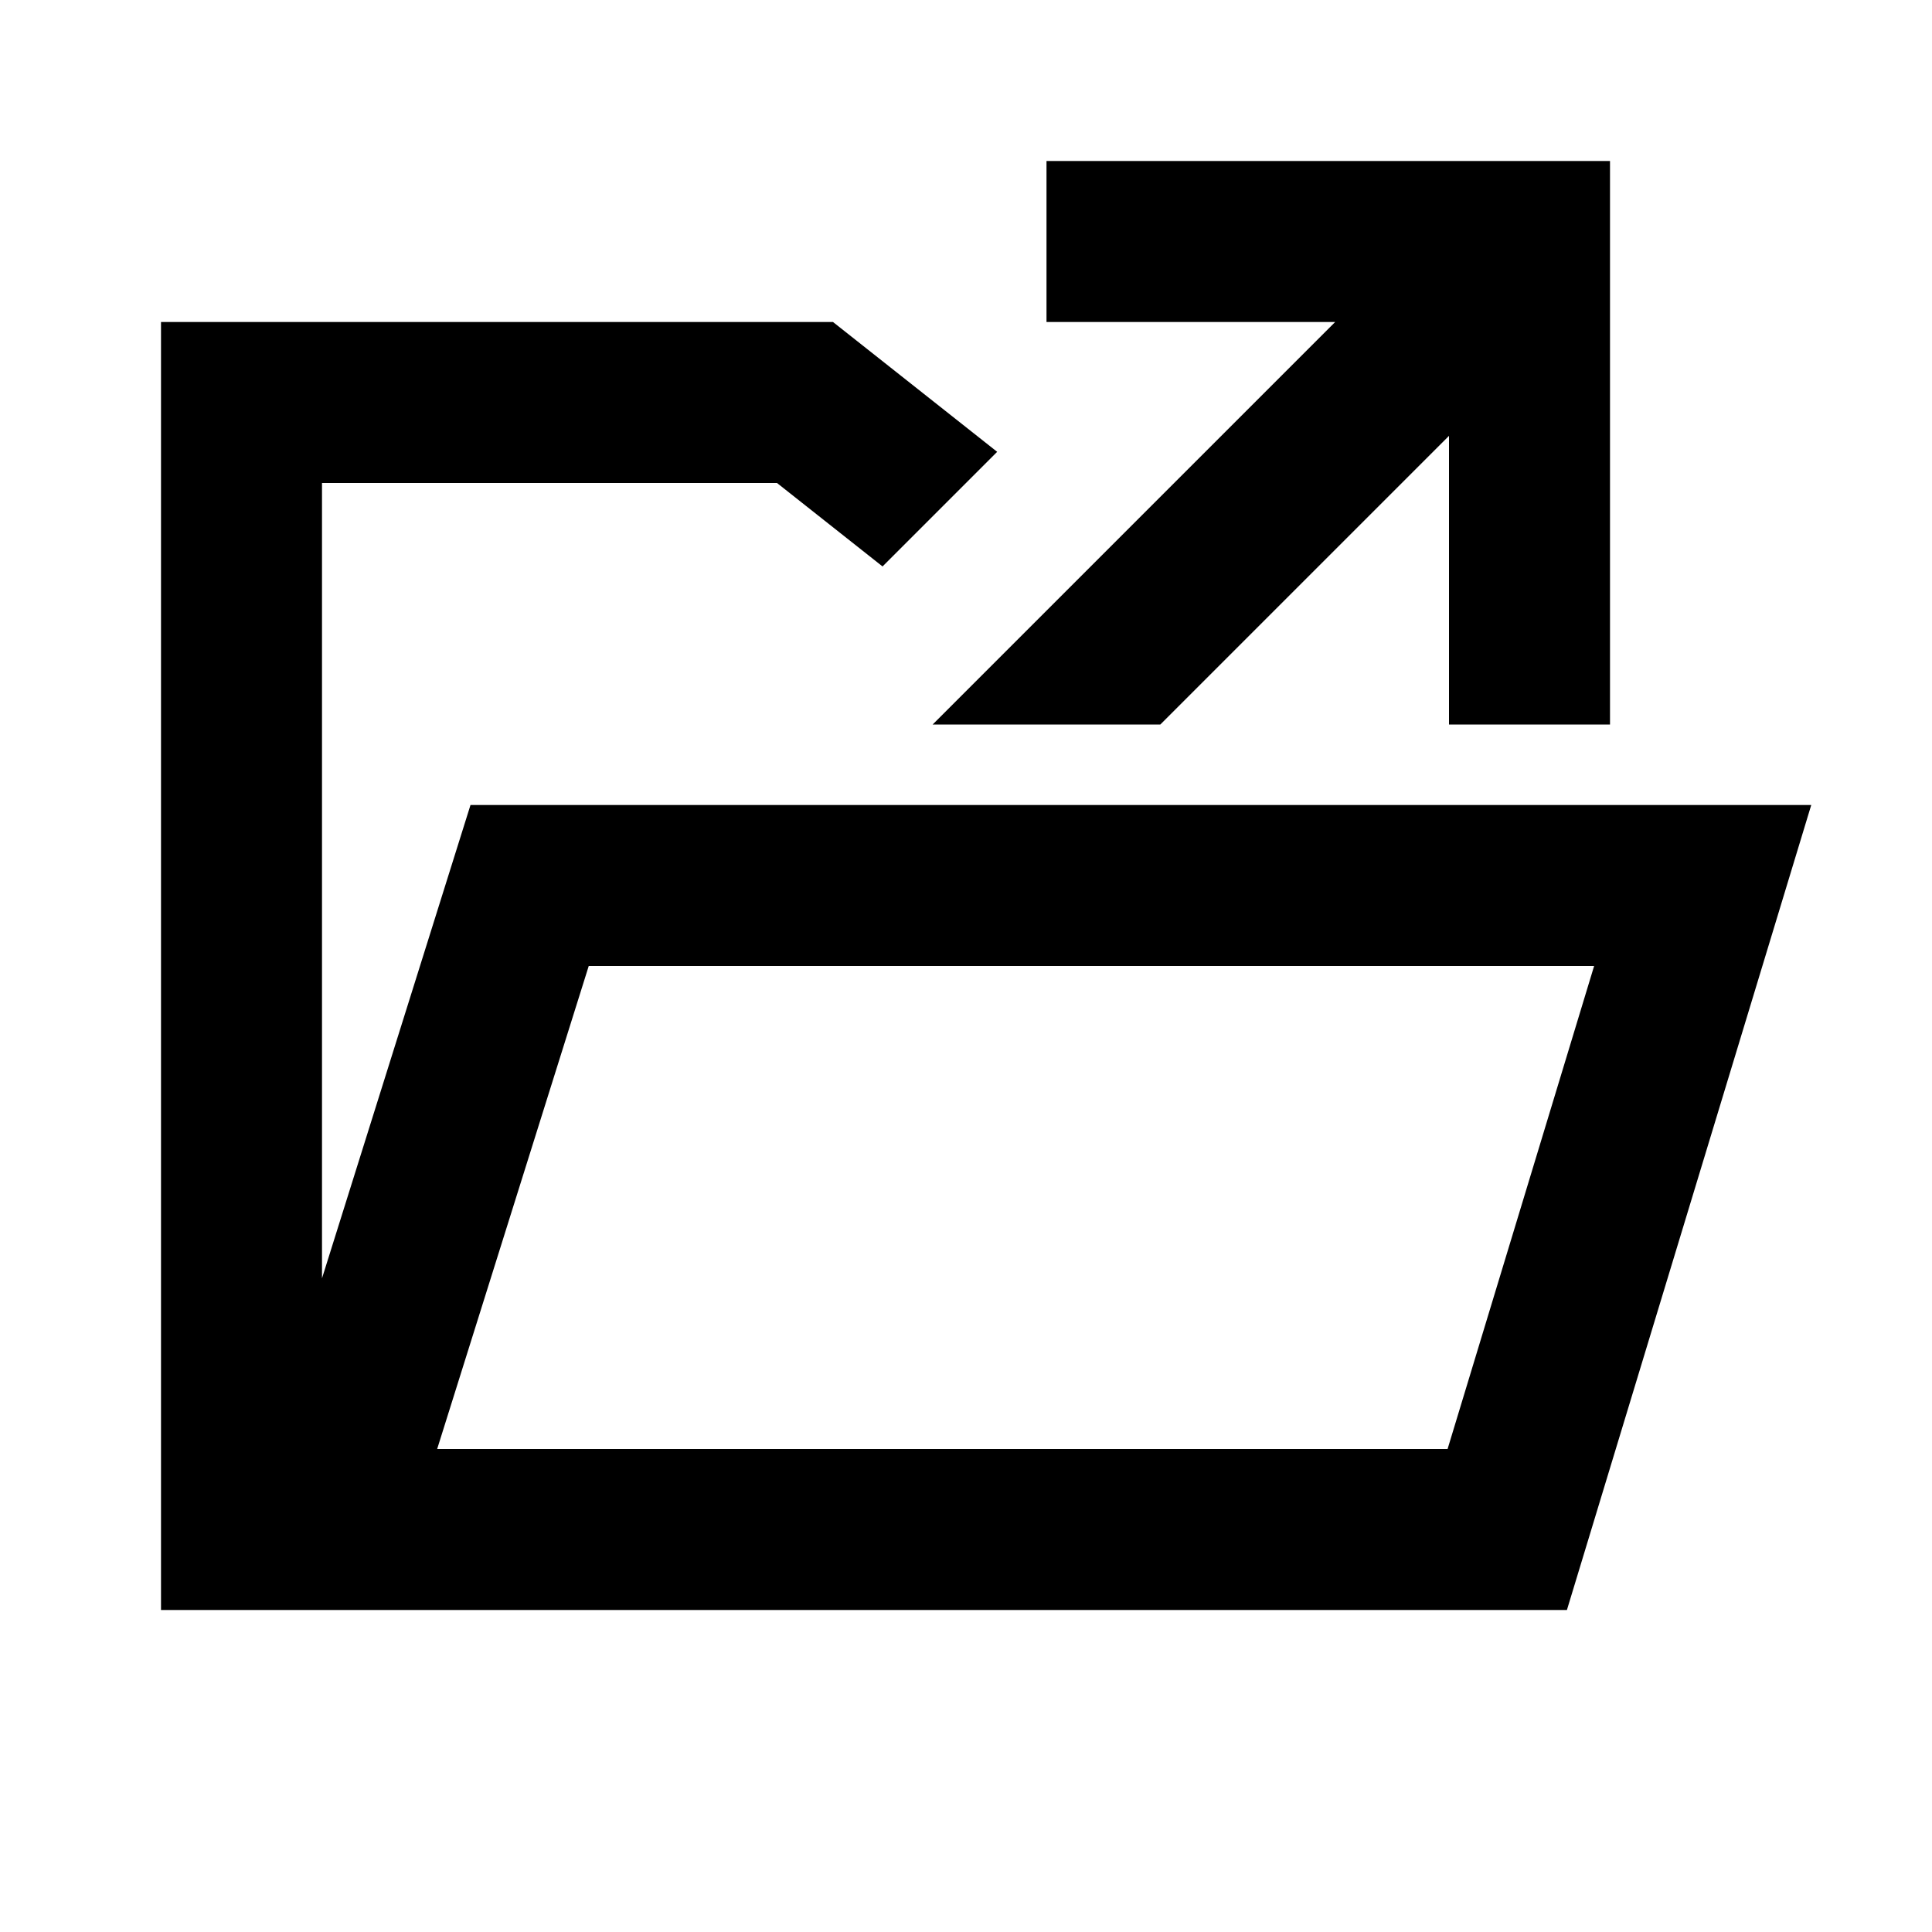
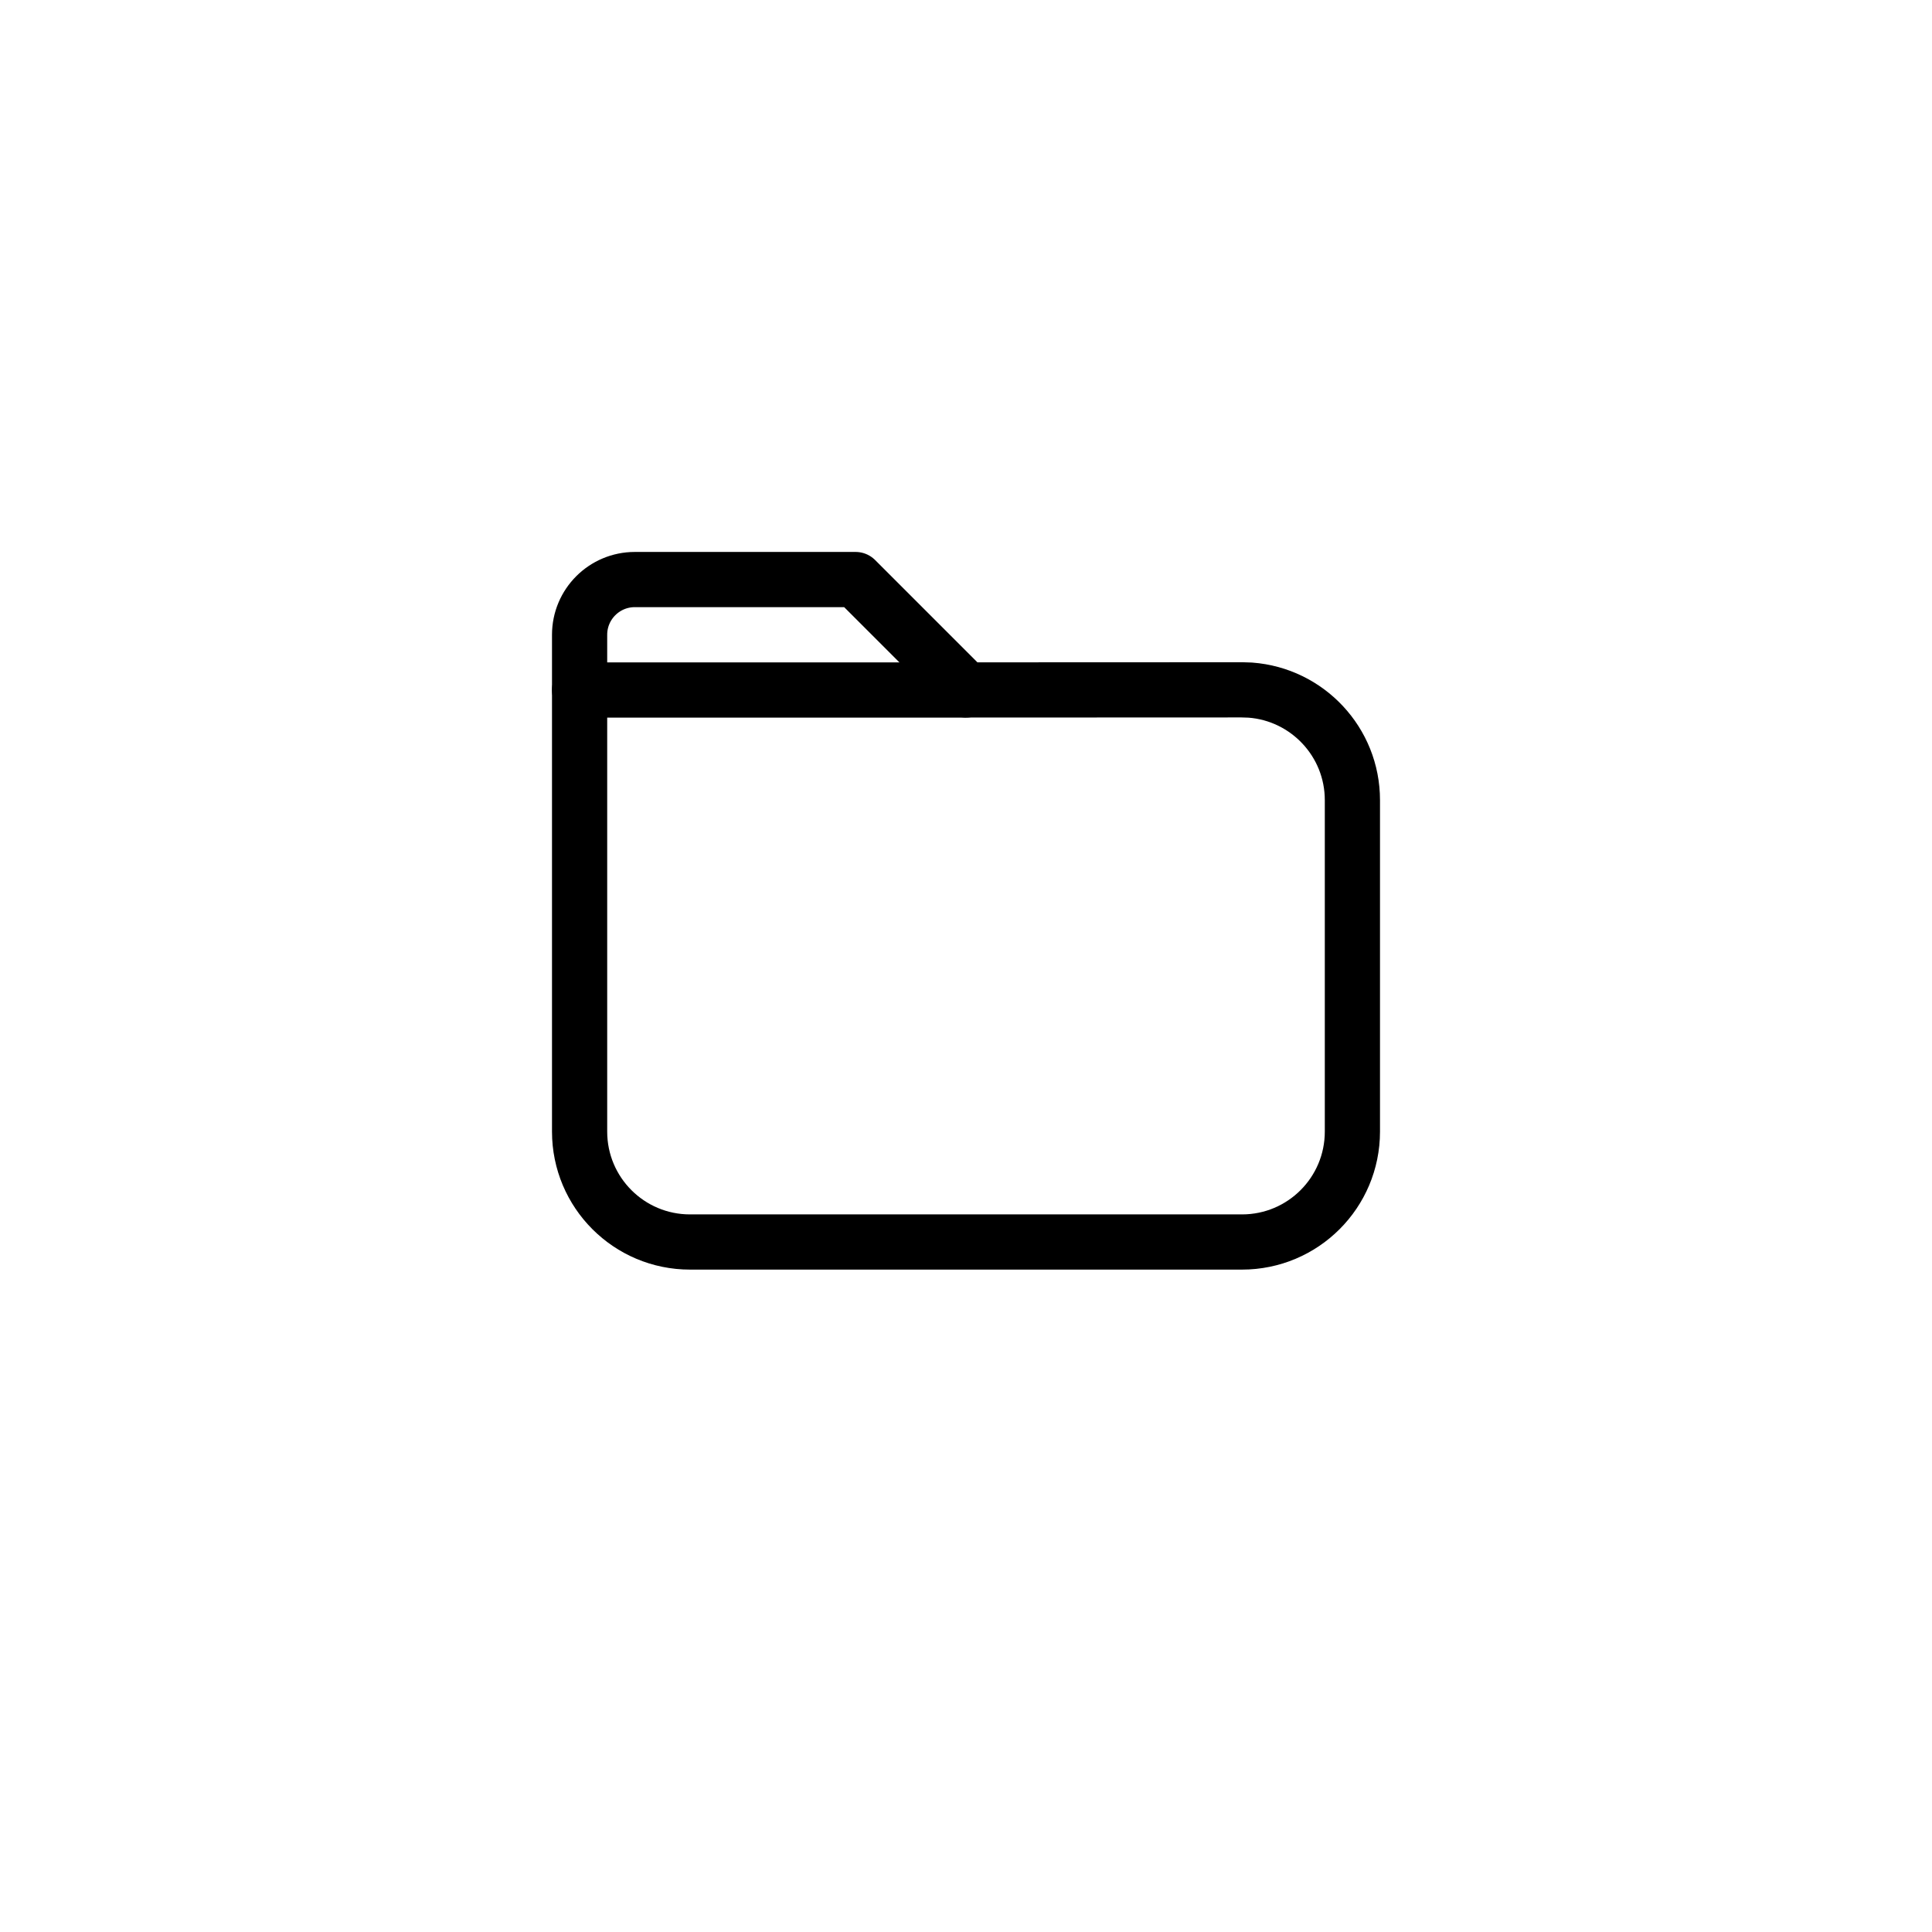
- <svg xmlns="http://www.w3.org/2000/svg" fill="#000000" width="800px" height="800px" viewBox="0 0 512 512">
-   <g fill-rule="evenodd" transform="translate(42.667 42.667)">
-     <path d="M178.083,42.667 L221.594,77.072 L191.217,107.449 L163.25,85.333 L42.667,85.333 L42.667,296.107 L82.021,170.667 L341.333,170.667 L341.333,170.666 L384,170.666 L437.333,170.667 L372.583,384 L-2.13162821e-14,384 L-2.13162821e-14,42.667 L178.083,42.667 Z M379.791,213.333 L113.354,213.333 L73.187,341.333 L340.958,341.333 L379.791,213.333 Z" />
-     <path fill-rule="nonzero" d="M384,7.10542736e-15 L384,149.333 L341.333,149.333 L341.333,72.836 L264.837,149.333 L204.497,149.333 L311.163,42.666 L234.667,42.667 L234.667,7.10542736e-15 L384,7.10542736e-15 Z" />
+ <svg xmlns="http://www.w3.org/2000/svg" width="800px" height="800px" viewBox="0 0 21 21">
+   <g fill="none" fill-rule="evenodd" stroke="#000000" stroke-linecap="round" stroke-linejoin="round" transform="translate(6 6) scale(0.6)">
+     <path d="m.5 1.5v9c0 1.105.895 2 2 2h10c1.105 0 2-.895 2-2v-6.003c.001-1.054-.815-1.918-1.85-1.995l-.15-.005-5 .002-2-2h-4c-.552 0-1 .448-1 1z" />
+     <path d="m.5 2.5h7" />
  </g>
</svg>
